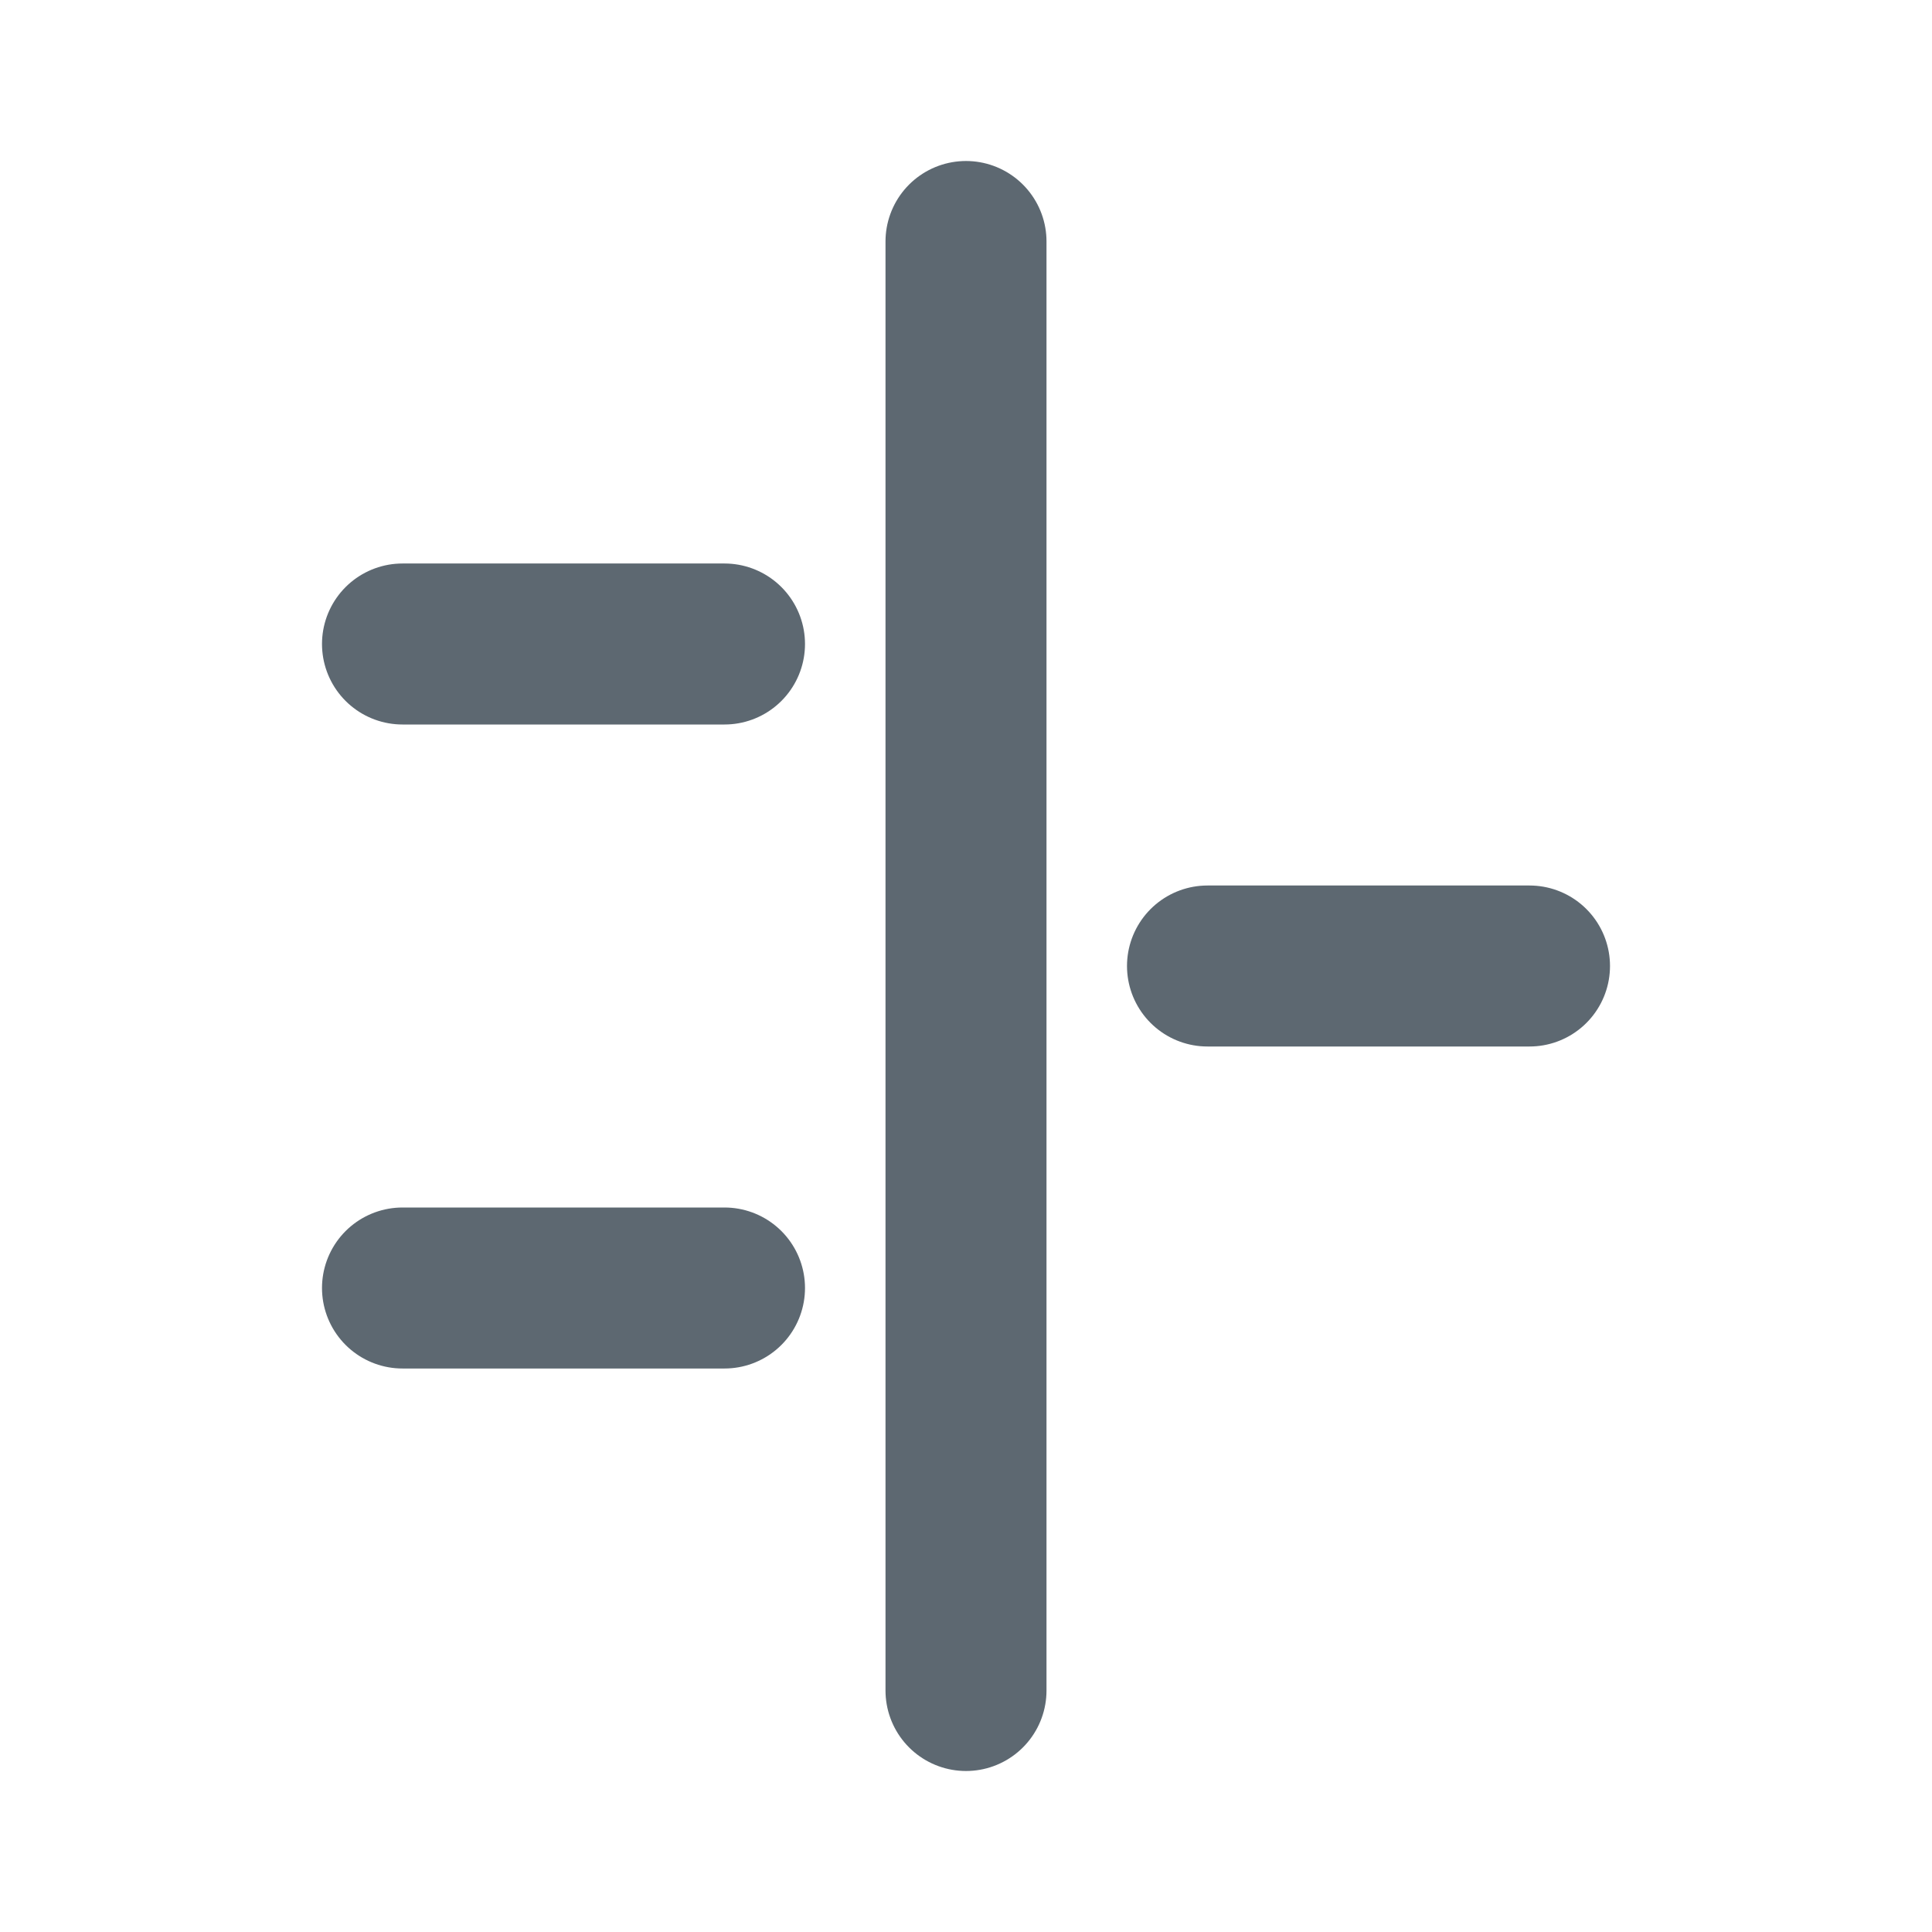
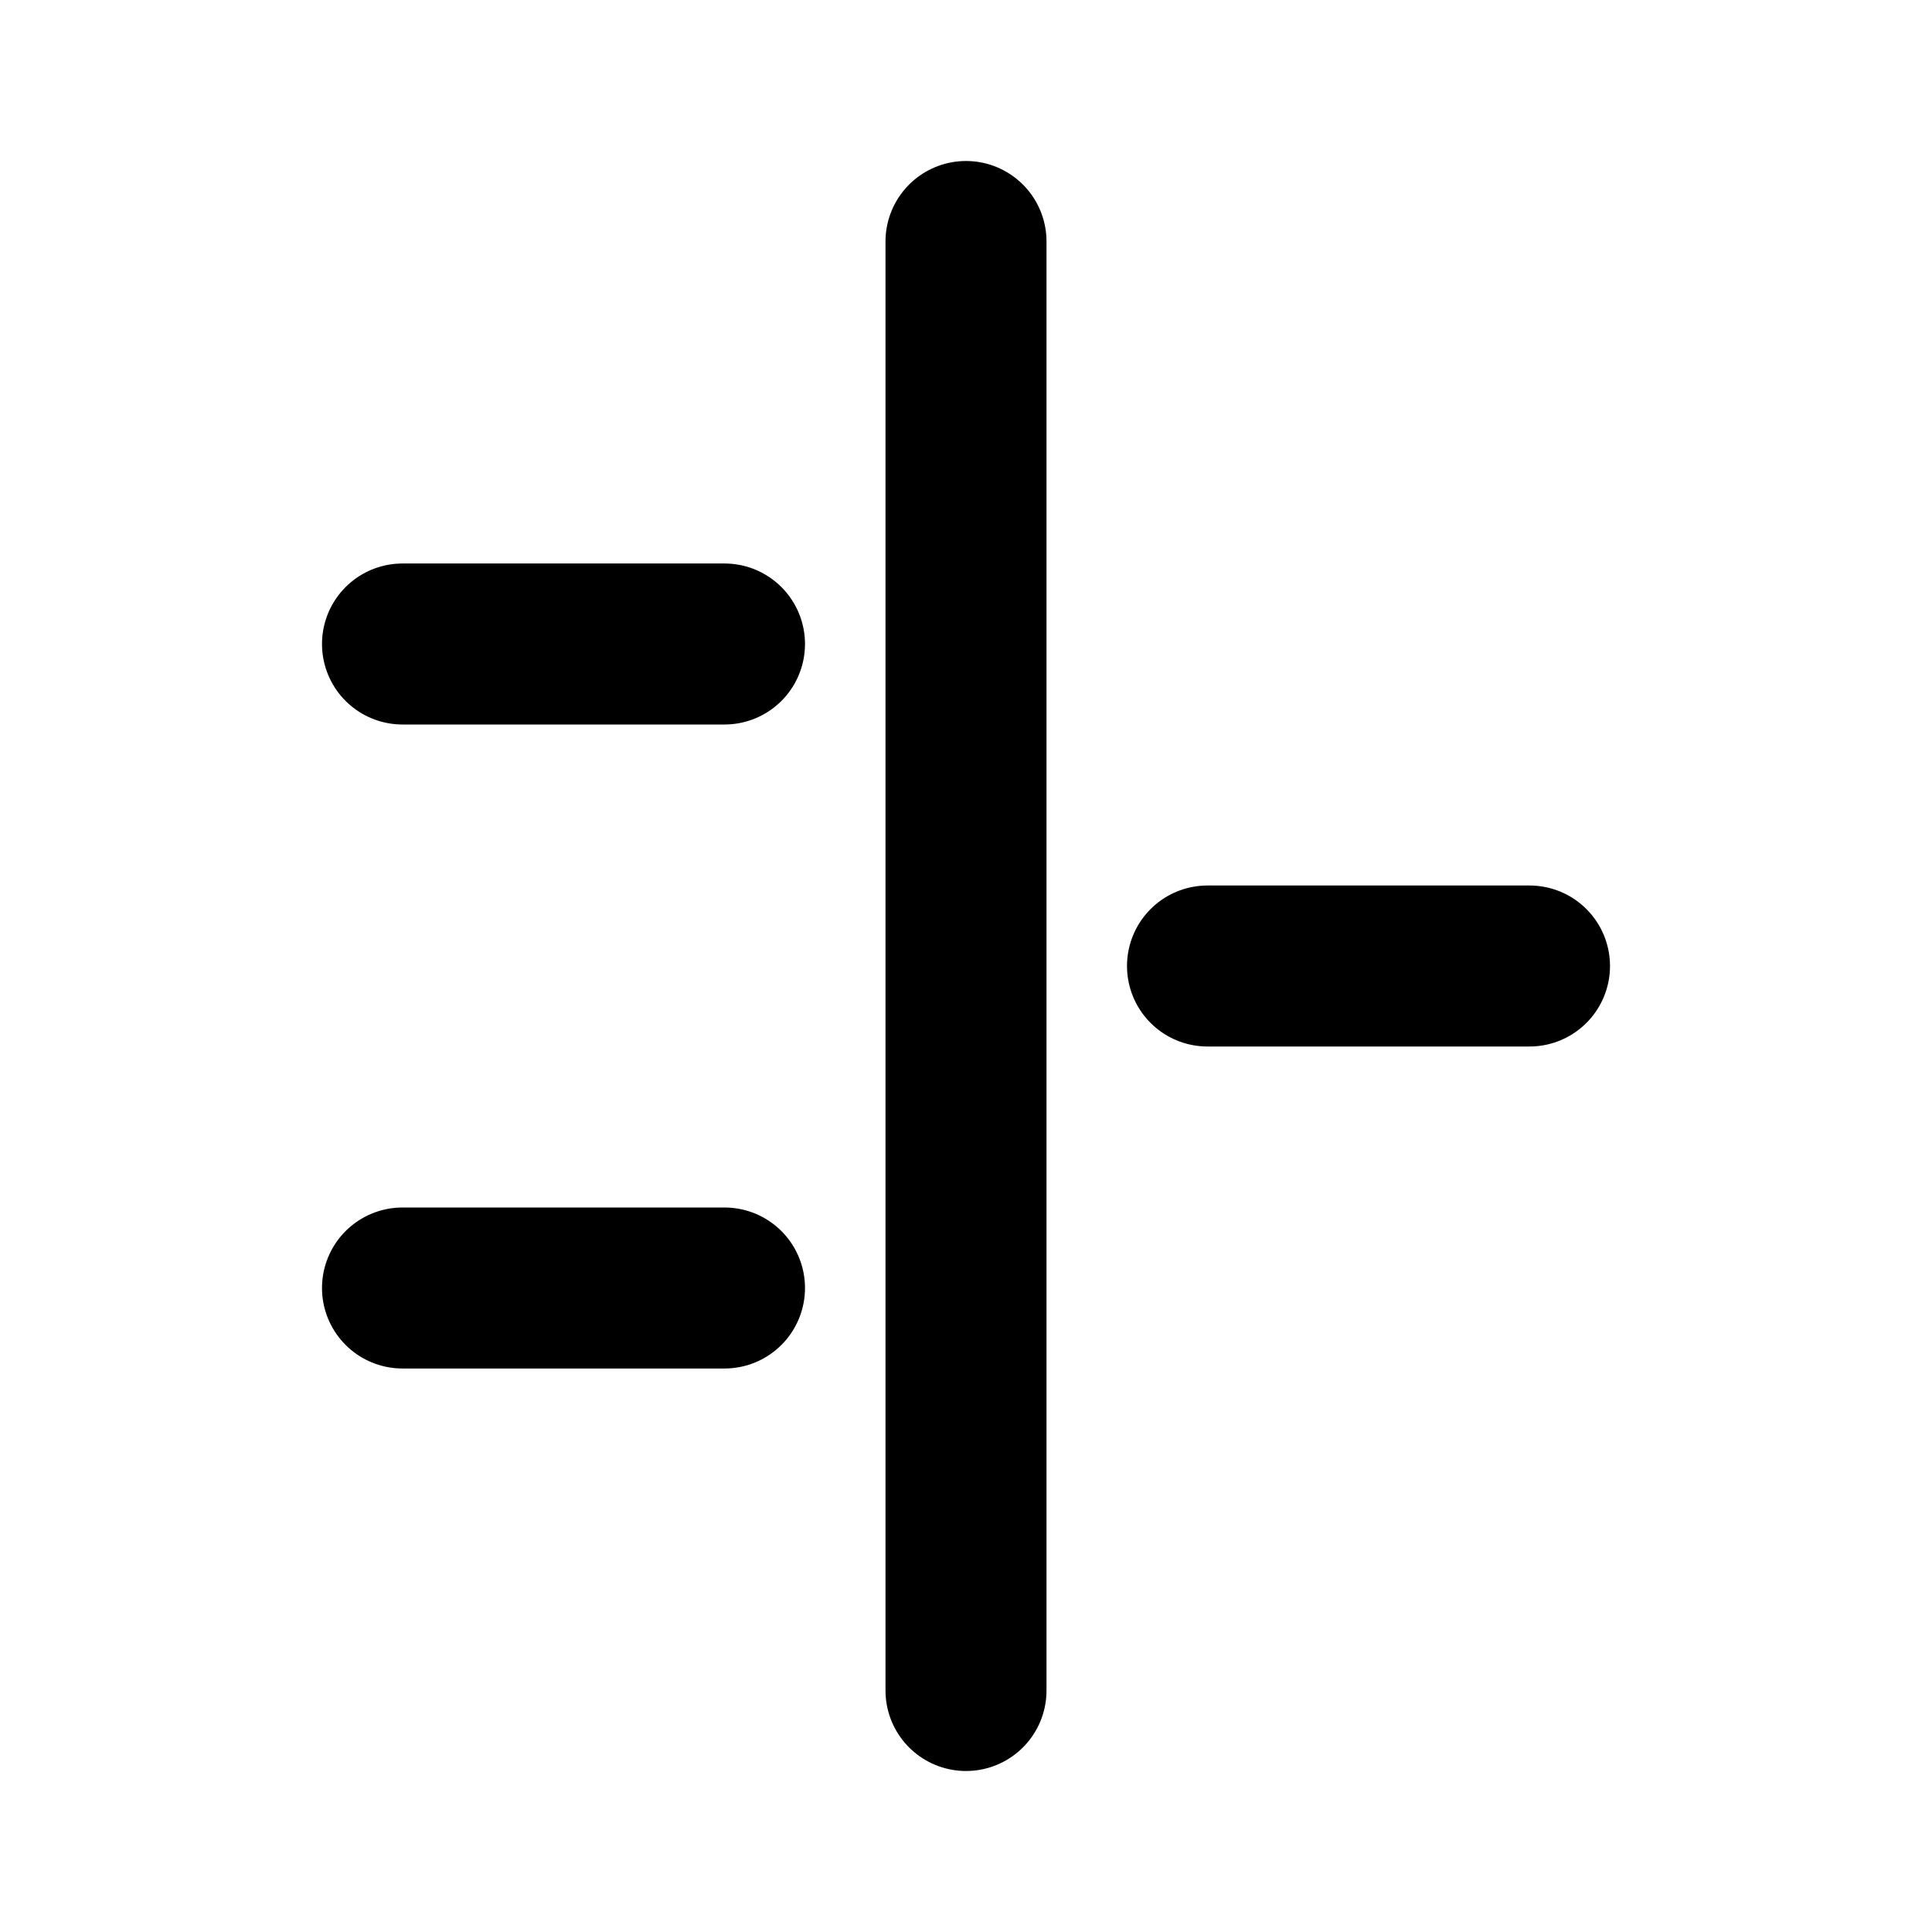
- <svg xmlns="http://www.w3.org/2000/svg" width="24" height="24" viewBox="0 0 24 24" fill="none" stroke="#5D6871" stroke-width="2" stroke-linecap="round" stroke-linejoin="round">
+ <svg xmlns="http://www.w3.org/2000/svg" width="24" height="24" viewBox="0 0 24 24" fill="none" stroke="currentColor" stroke-width="2" stroke-linecap="round" stroke-linejoin="round">
  <path d="M12 3v18" />
  <path d="M5 8h4" />
  <path d="M5 16h4" />
  <path d="M15 12h4" />
</svg>
